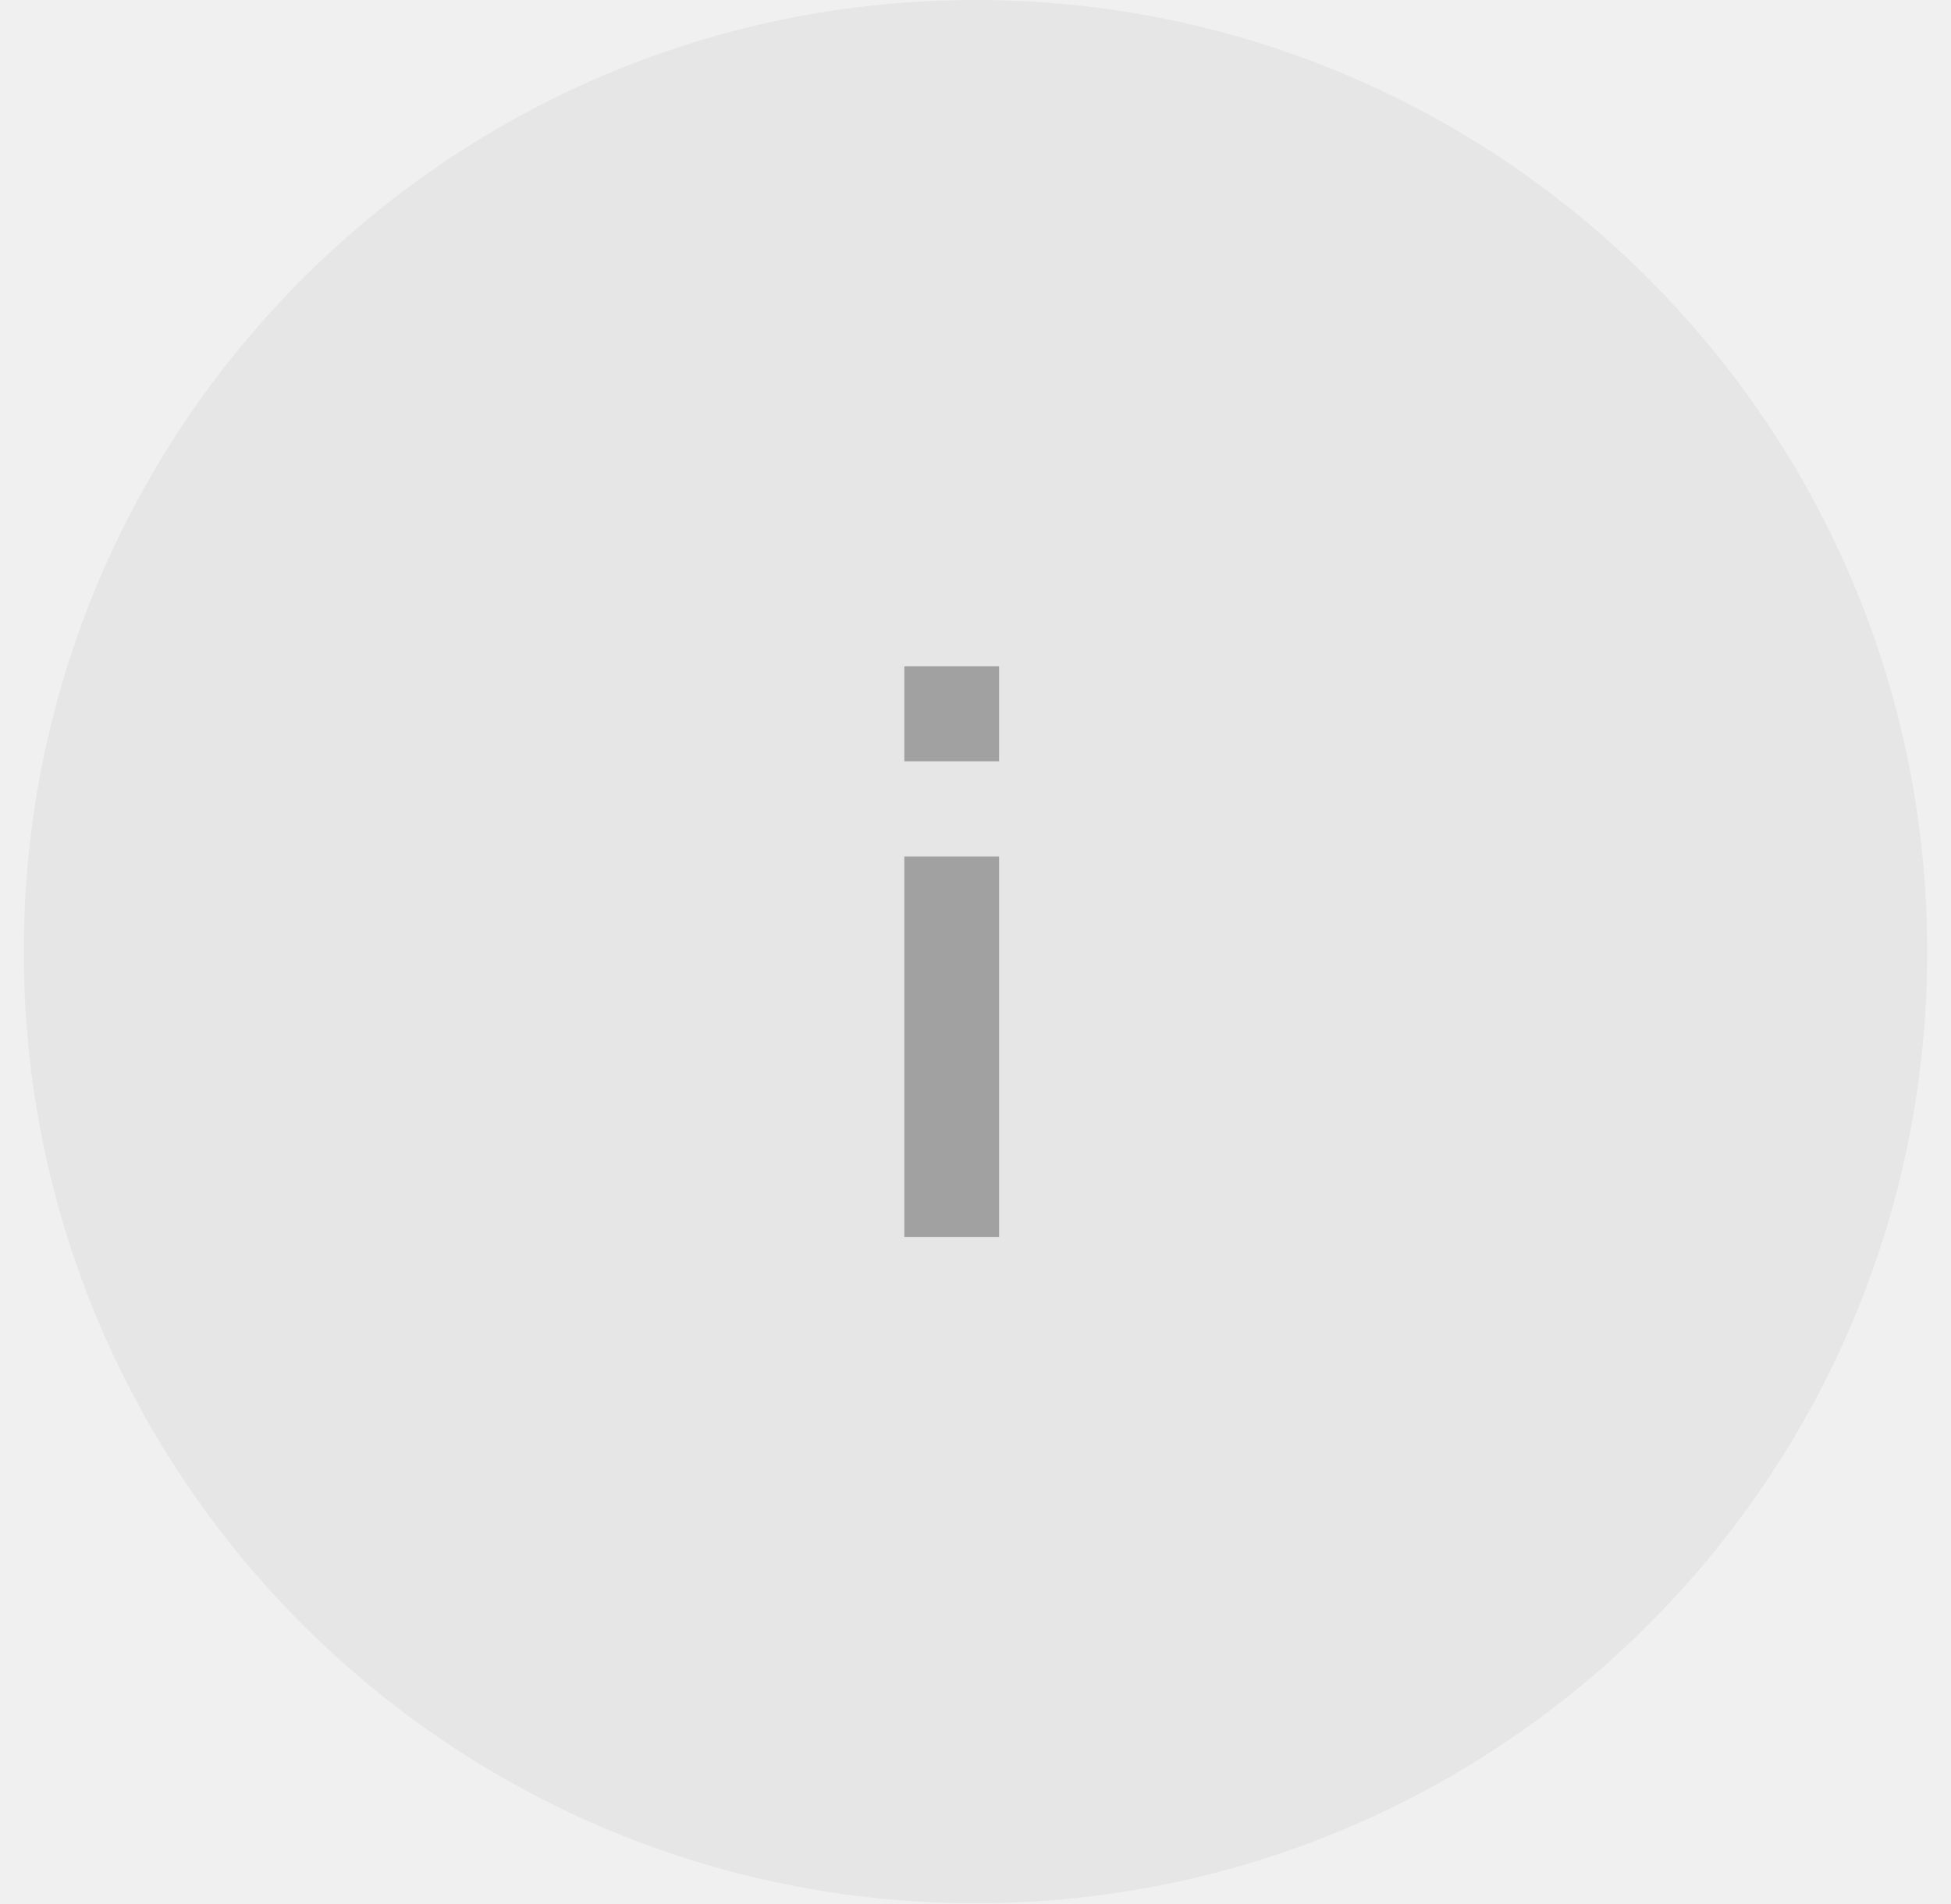
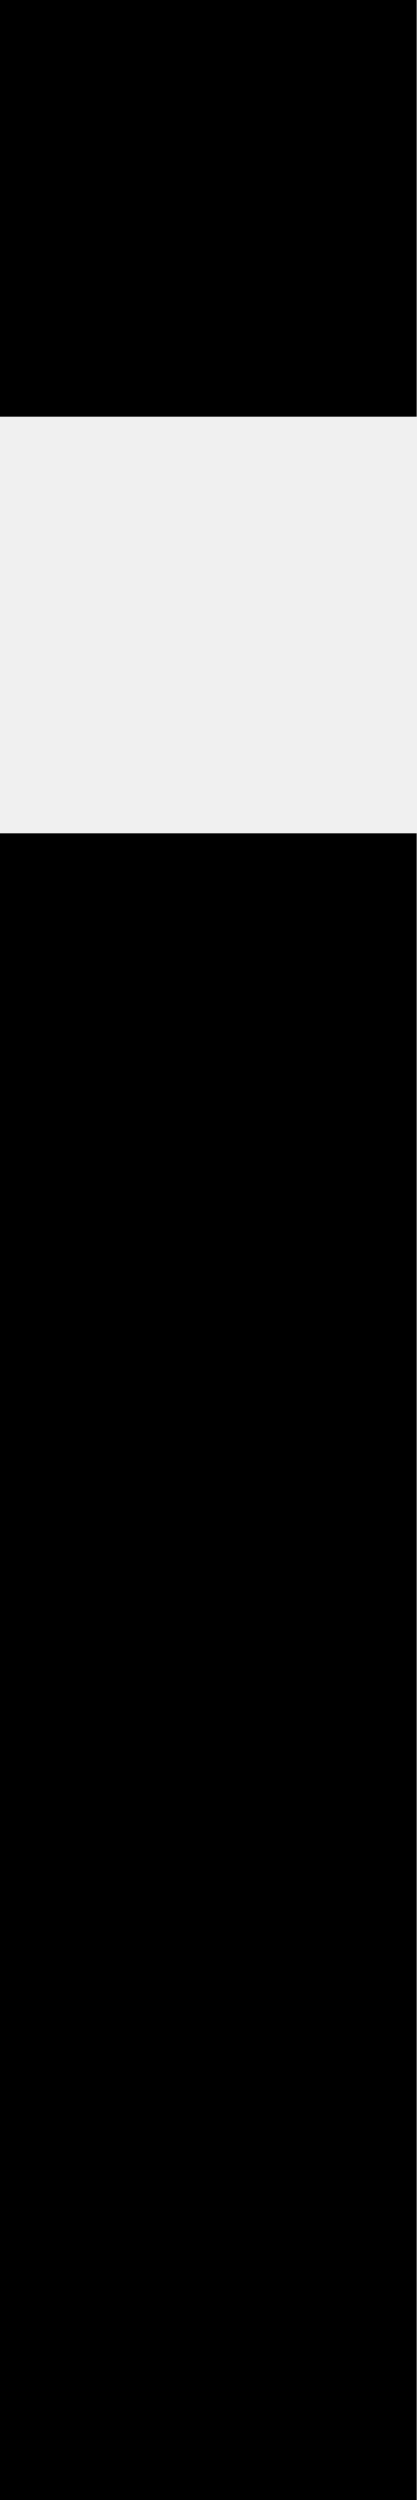
- <svg xmlns="http://www.w3.org/2000/svg" width="41" height="40" viewBox="0 0 41 40" fill="none">
-   <circle cx="20.5" cy="20" r="20" fill="#DCDCDC" fill-opacity="0.5" />
-   <g opacity="0.3" clip-path="url(#clip0_34099_28)">
-     <path d="M21 14H19V16H21V14Z" fill="black" />
-     <path d="M21 18H19V26H21V18Z" fill="black" />
+ <svg xmlns="http://www.w3.org/2000/svg" width="2" height="12" viewBox="0 0 2 12" fill="none">
+   <g clip-path="url(#clip0_11468_3002)">
+     <path d="M2 0H0V2H2V0Z" fill="black" />
+     <path d="M2 4H0V12H2V4Z" fill="black" />
  </g>
  <defs>
-     <clipPath id="clip0_34099_28">
-       <rect width="2" height="12" fill="white" transform="translate(19 14)" />
+     <clipPath id="clip0_11468_3002">
+       <rect width="2" height="12" fill="white" />
    </clipPath>
  </defs>
</svg>
